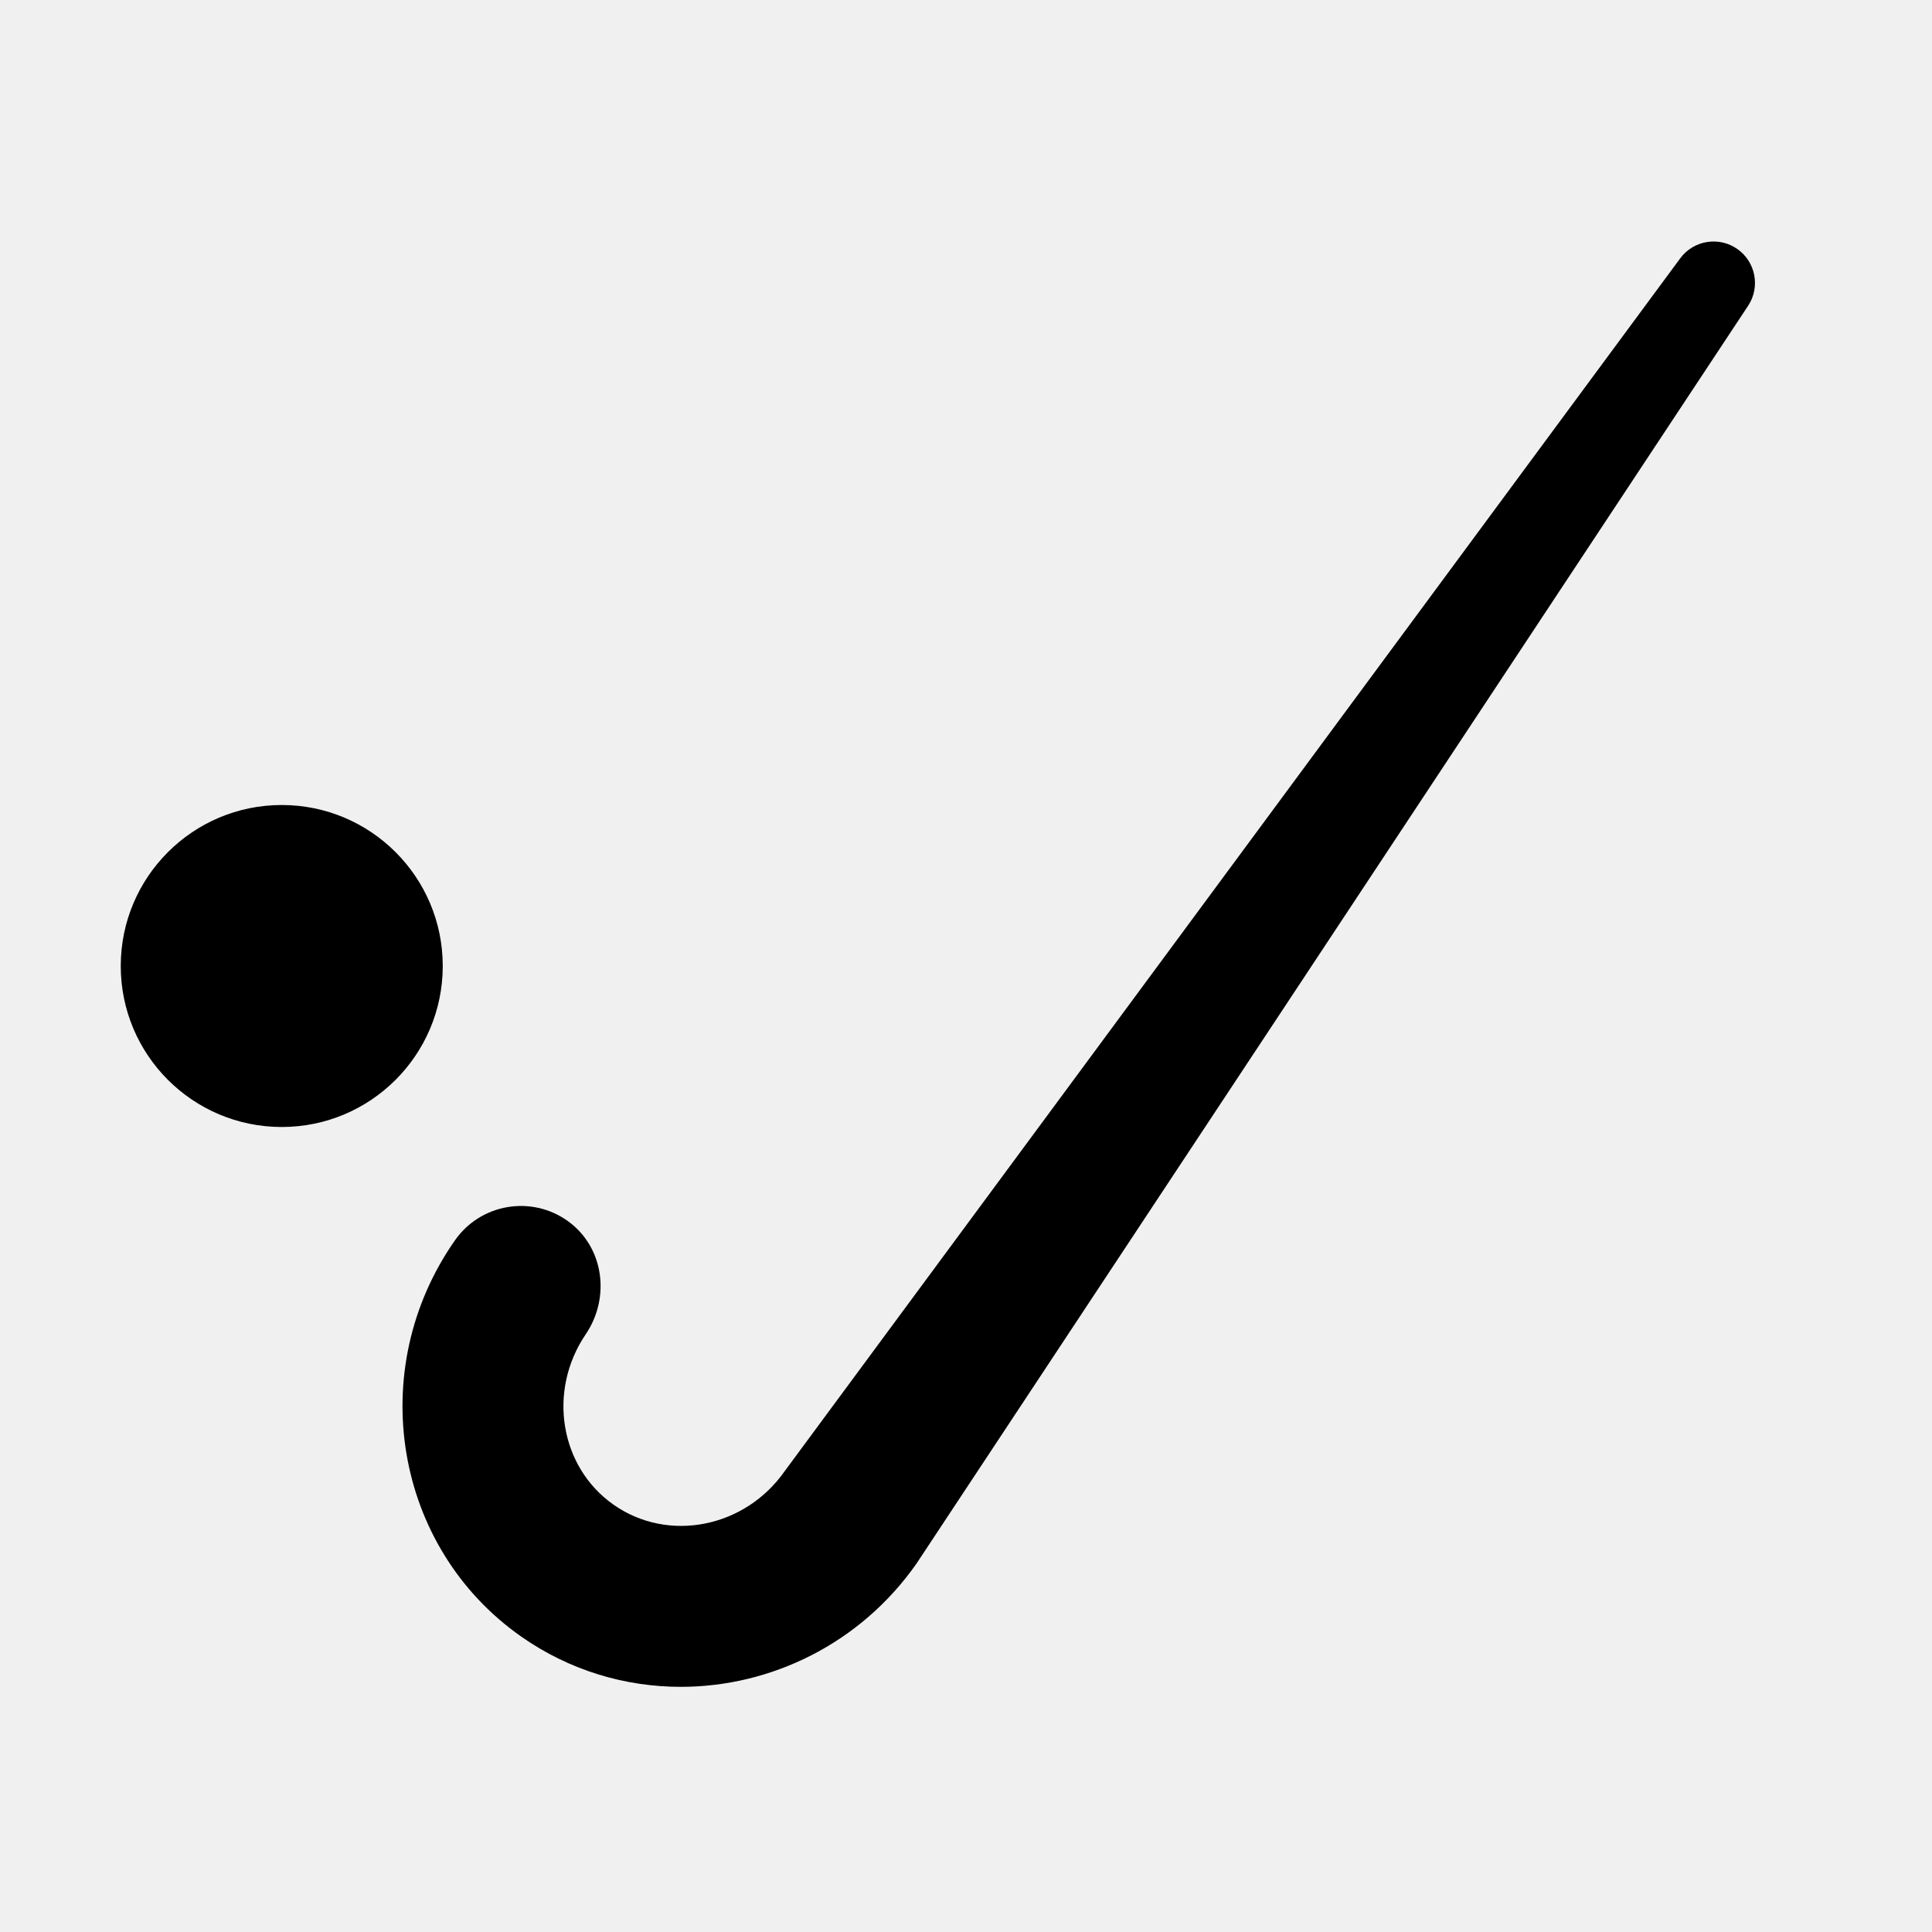
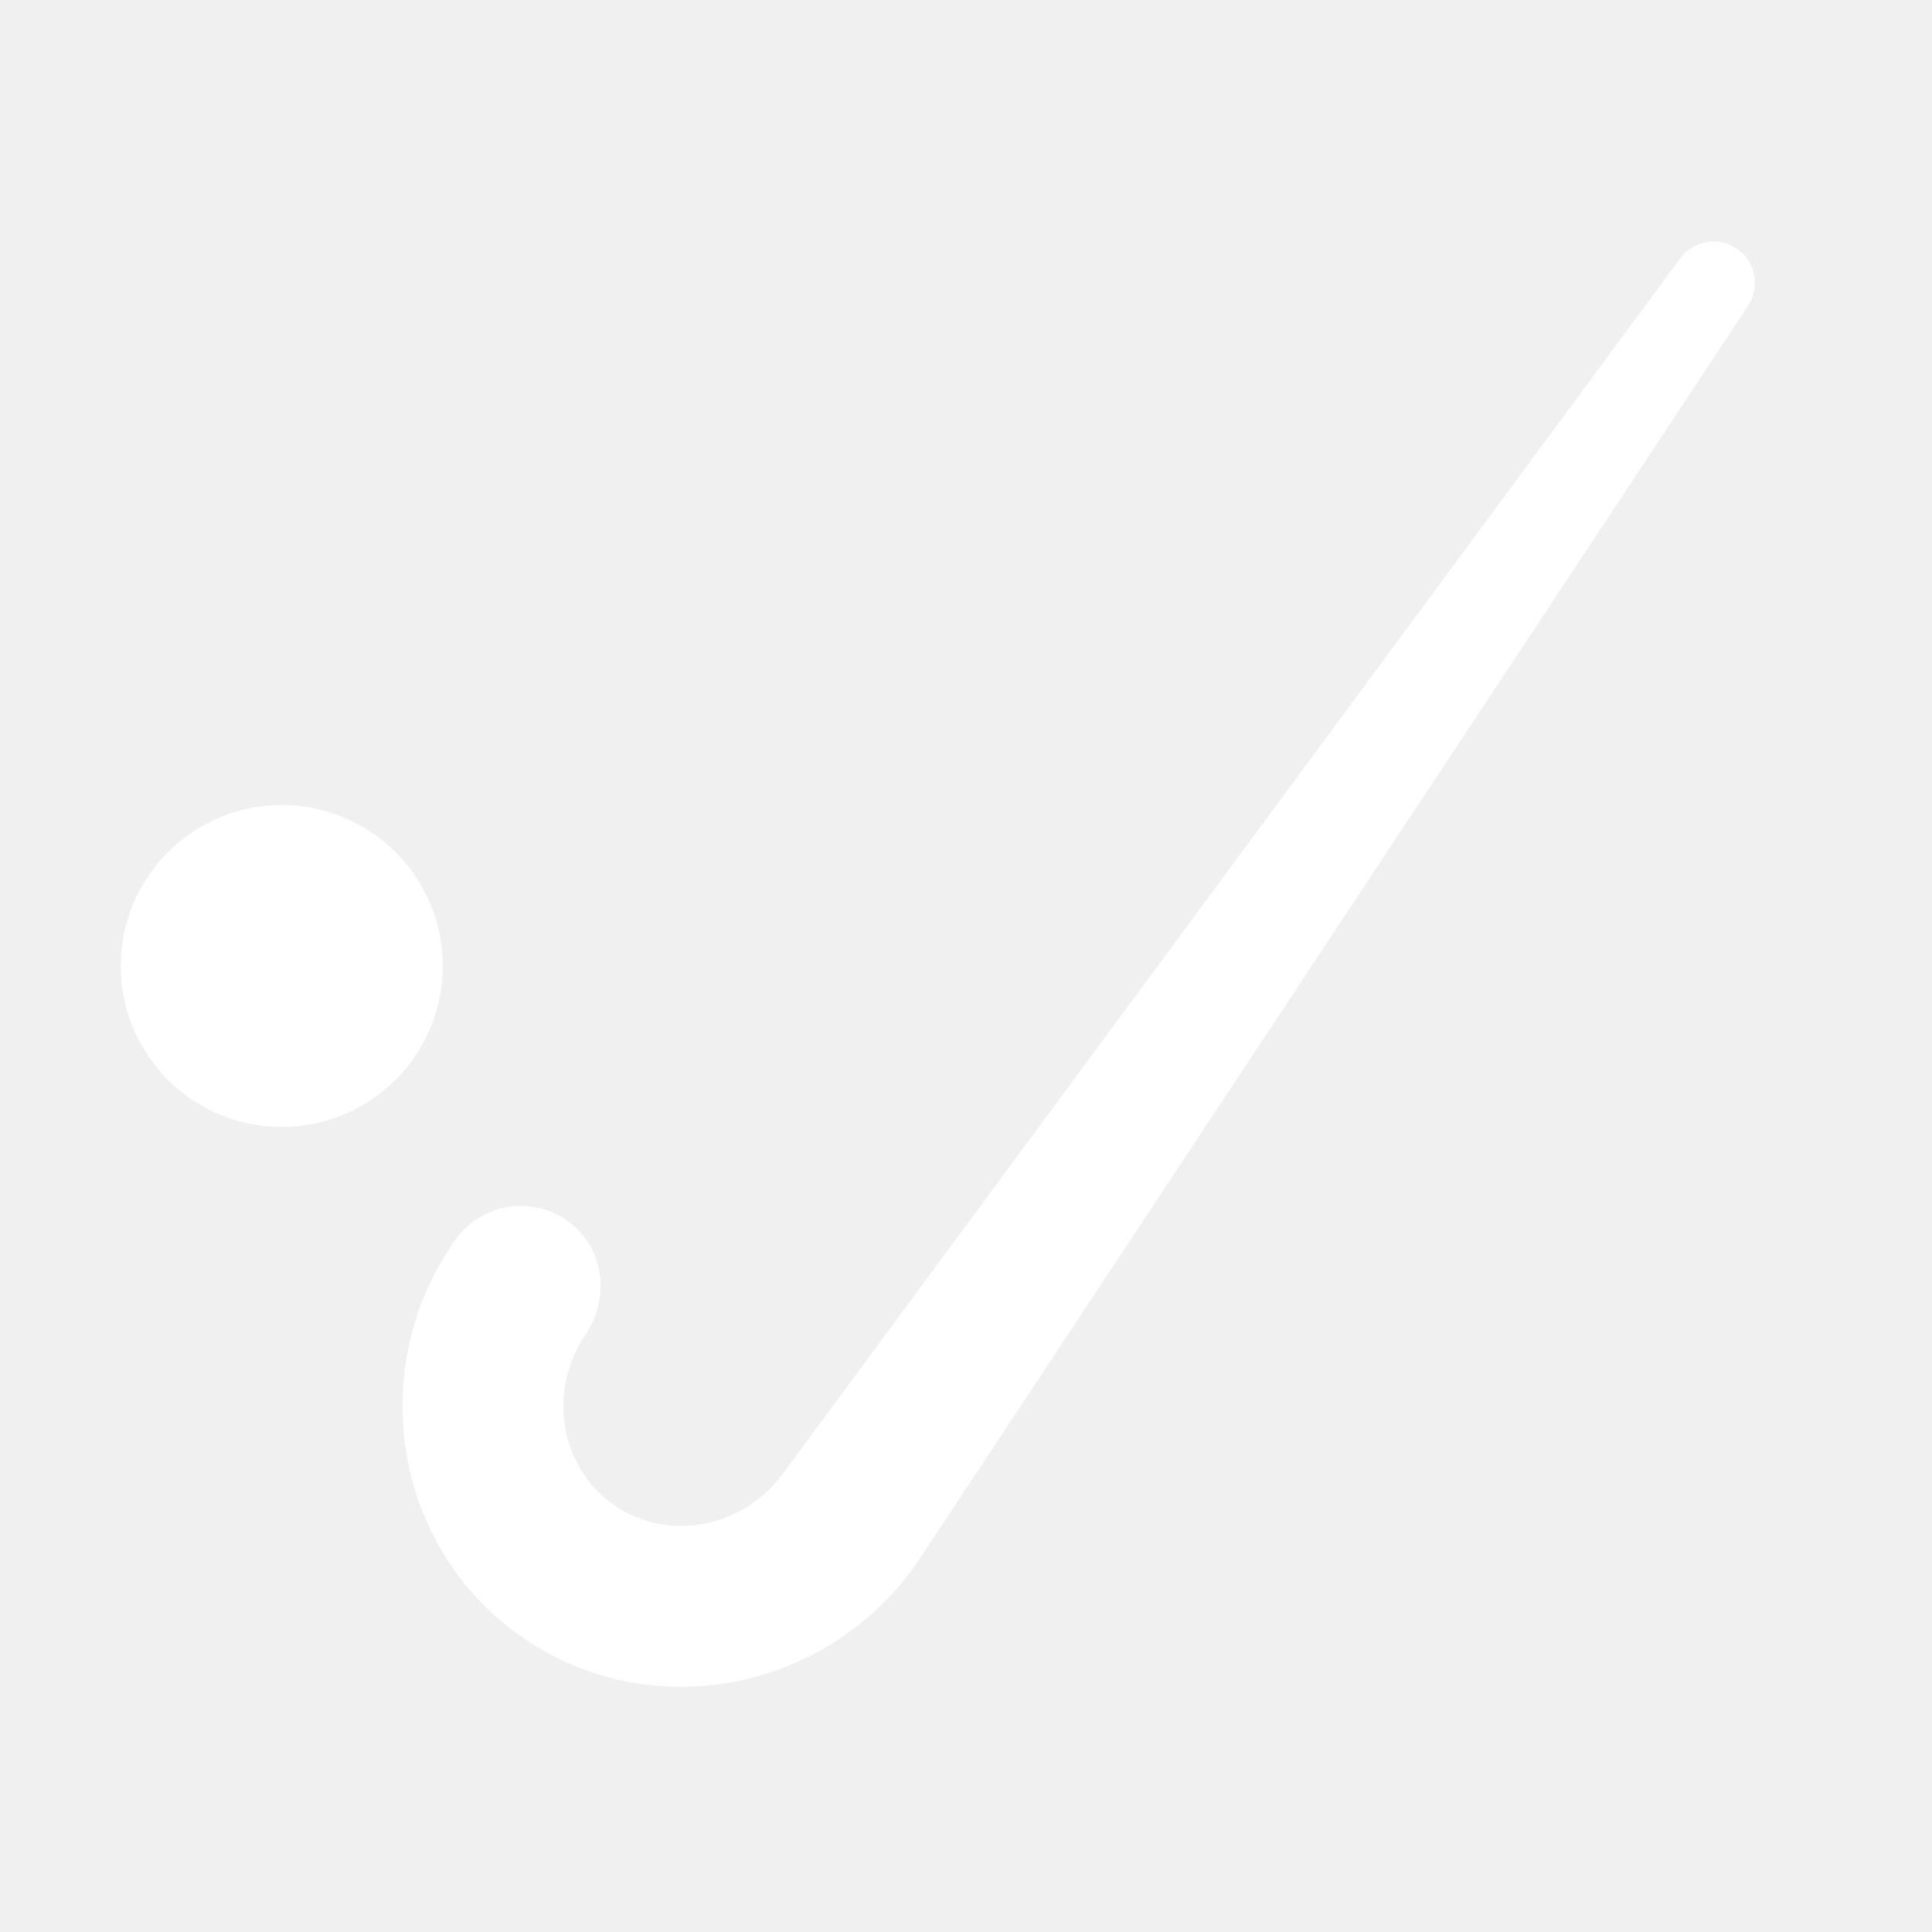
<svg xmlns="http://www.w3.org/2000/svg" width="1000pt" height="1000pt" viewBox="0 0 1000 1000">
-   <path d="M 899.23 128.879 C 889.738 122.234 876.684 124.328 869.754 133.613 L 406.145 761.477 C 385.582 790.84 345.887 798.652 317.652 778.887 C 289.695 759.309 283.309 719.914 303.164 690.629 C 316.047 671.633 312.613 645.508 293.992 632.082 C 275.102 618.473 248.801 622.977 235.488 641.98 C 188.57 708.984 203.988 801.023 269.859 847.148 C 294.918 864.695 323.715 873.105 352.375 873.105 C 399.047 873.105 445.336 850.785 474.406 809.27 L 904.863 158.199 C 911.215 148.512 908.723 135.523 899.23 128.879 Z M 145.832 416.668 C 99.809 416.668 62.5 453.977 62.5 500 C 62.5 546.023 99.809 583.332 145.832 583.332 C 191.855 583.332 229.168 546.023 229.168 500 C 229.168 453.977 191.855 416.668 145.832 416.668 Z M 145.832 416.668" />
+   <path fill="#FFFFFF" d="M 899.23 128.879 C 889.738 122.234 876.684 124.328 869.754 133.613 L 406.145 761.477 C 385.582 790.84 345.887 798.652 317.652 778.887 C 289.695 759.309 283.309 719.914 303.164 690.629 C 316.047 671.633 312.613 645.508 293.992 632.082 C 275.102 618.473 248.801 622.977 235.488 641.98 C 188.57 708.984 203.988 801.023 269.859 847.148 C 294.918 864.695 323.715 873.105 352.375 873.105 C 399.047 873.105 445.336 850.785 474.406 809.27 L 904.863 158.199 C 911.215 148.512 908.723 135.523 899.23 128.879 Z M 145.832 416.668 C 99.809 416.668 62.5 453.977 62.5 500 C 62.5 546.023 99.809 583.332 145.832 583.332 C 191.855 583.332 229.168 546.023 229.168 500 C 229.168 453.977 191.855 416.668 145.832 416.668 Z M 145.832 416.668" />
</svg>
